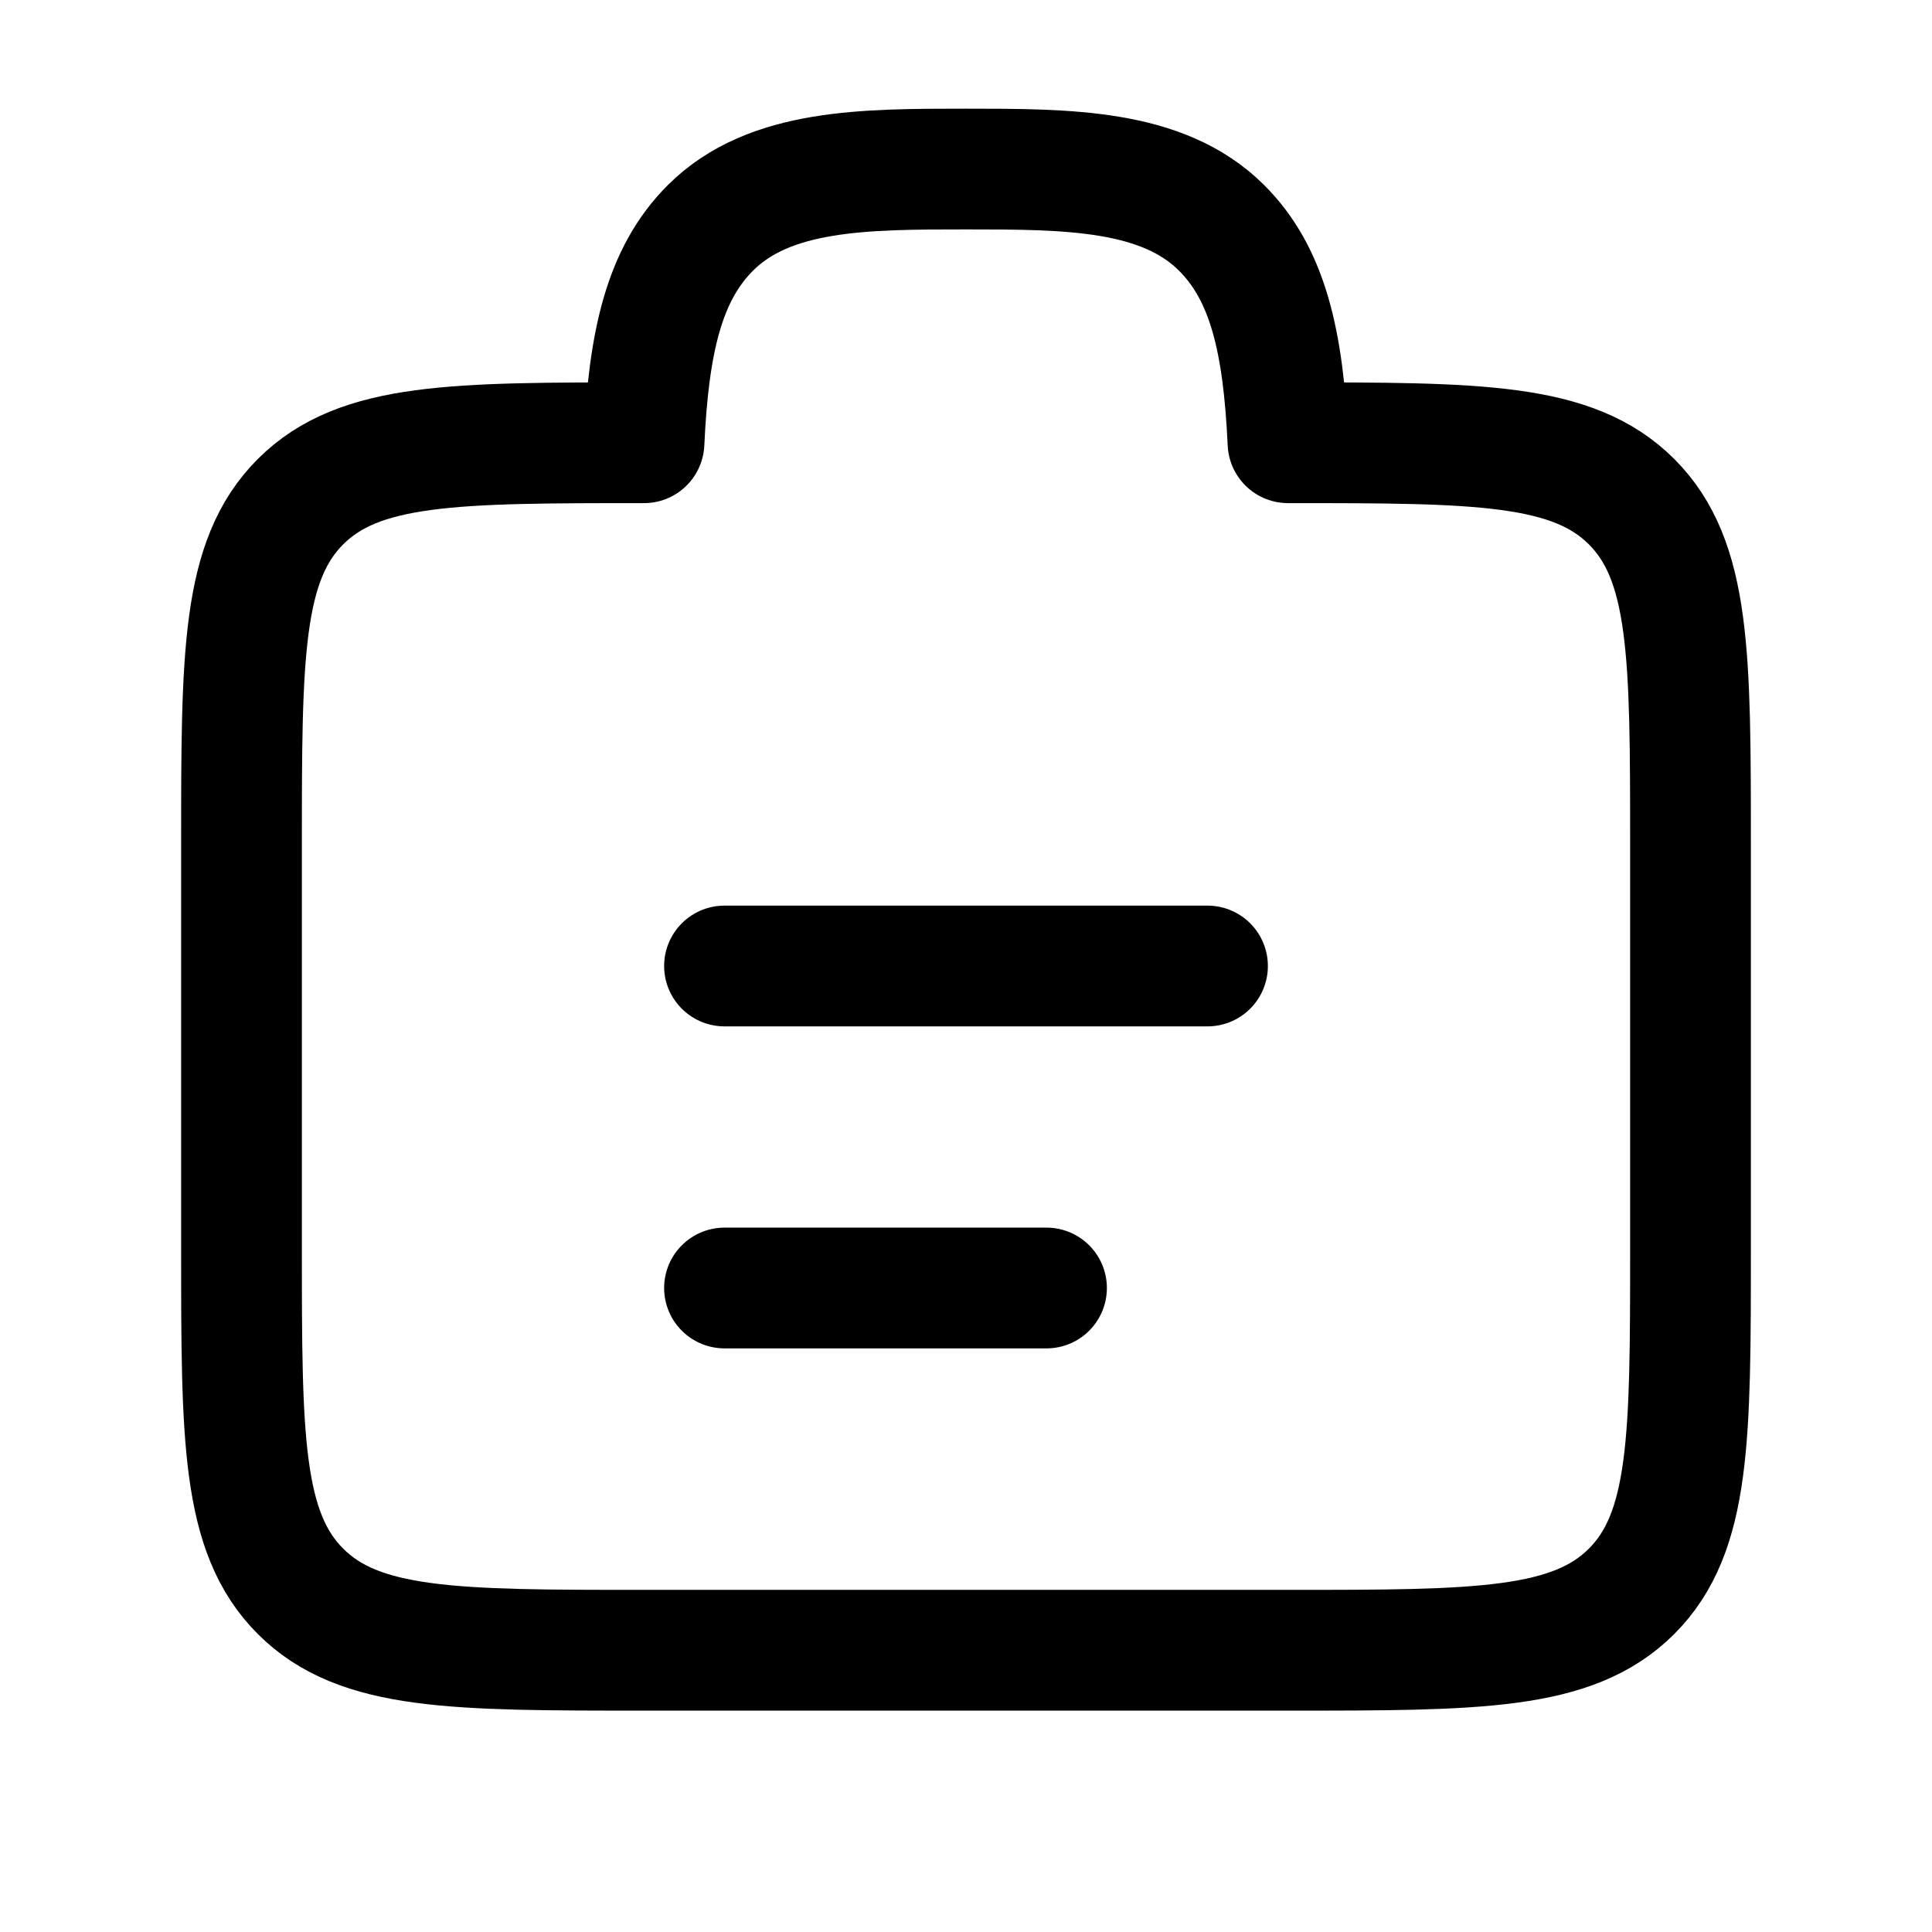
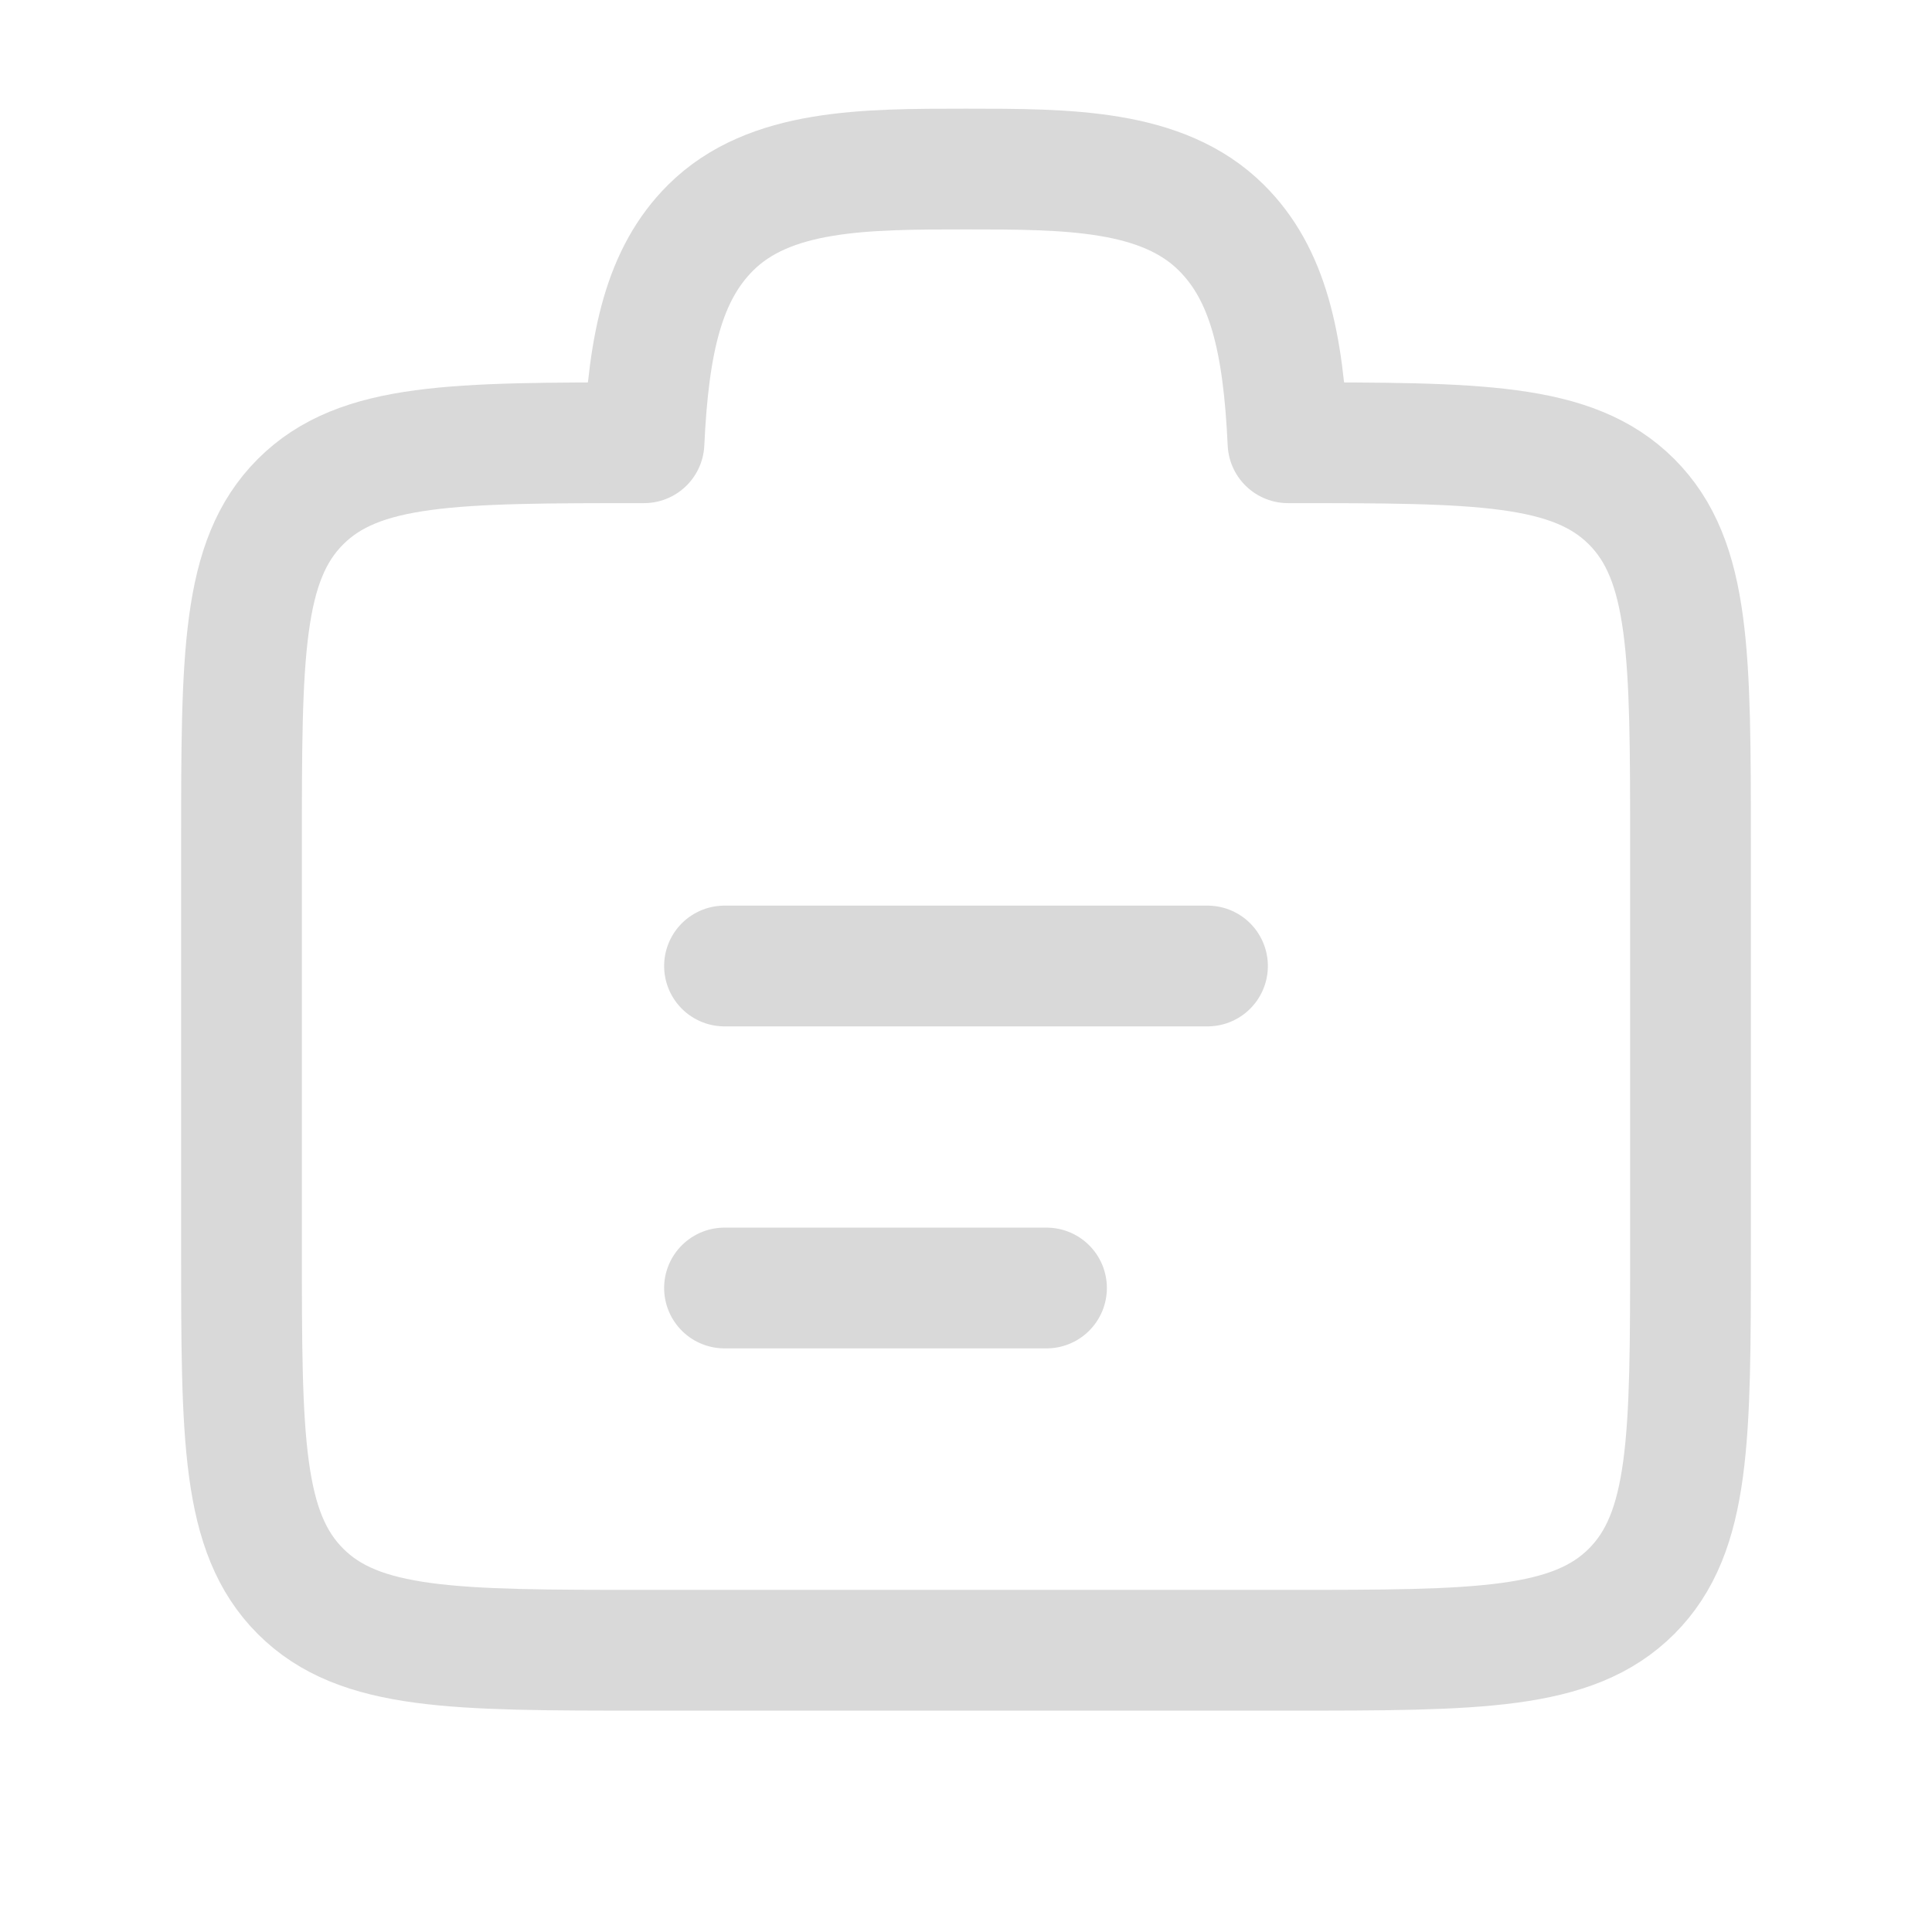
<svg xmlns="http://www.w3.org/2000/svg" width="24" height="24" viewBox="0 0 24 24">
-   <path fill="none" stroke="currentColor" stroke-width="1.5" d="M8 5.5C5.644 5.5 4.465 5.5 3.733 6.232C3 6.965 3 8.143 3 10.5v5c0 2.357 0 3.535.733 4.268C4.465 20.5 5.644 20.5 8 20.5h8c2.357 0 3.535 0 4.268-.732C21 19.035 21 17.857 21 15.5v-5c0-2.357 0-3.535-.732-4.268C19.535 5.5 18.357 5.5 16 5.5" />
-   <path fill="none" stroke="currentColor" stroke-linecap="round" stroke-width="1.5" d="M8 5.5c.058-1.253.249-2.096.828-2.672C9.56 2.1 10.738 2.1 12 2.1s2.44 0 3.172.728c.58.576.77 1.419.828 2.672M9 12h6m-6 4h4" />
+   <path fill="none" stroke="#d9d9d9" stroke-width="1.5" d="M8 5.5C5.644 5.5 4.465 5.5 3.733 6.232C3 6.965 3 8.143 3 10.5v5c0 2.357 0 3.535.733 4.268C4.465 20.5 5.644 20.5 8 20.5h8c2.357 0 3.535 0 4.268-.732C21 19.035 21 17.857 21 15.5v-5c0-2.357 0-3.535-.732-4.268C19.535 5.5 18.357 5.5 16 5.5" />
+   <path fill="none" stroke="#d9d9d9" stroke-linecap="round" stroke-width="1.5" d="M8 5.5c.058-1.253.249-2.096.828-2.672C9.56 2.1 10.738 2.1 12 2.1s2.44 0 3.172.728c.58.576.77 1.419.828 2.672M9 12h6m-6 4h4" />
</svg>
